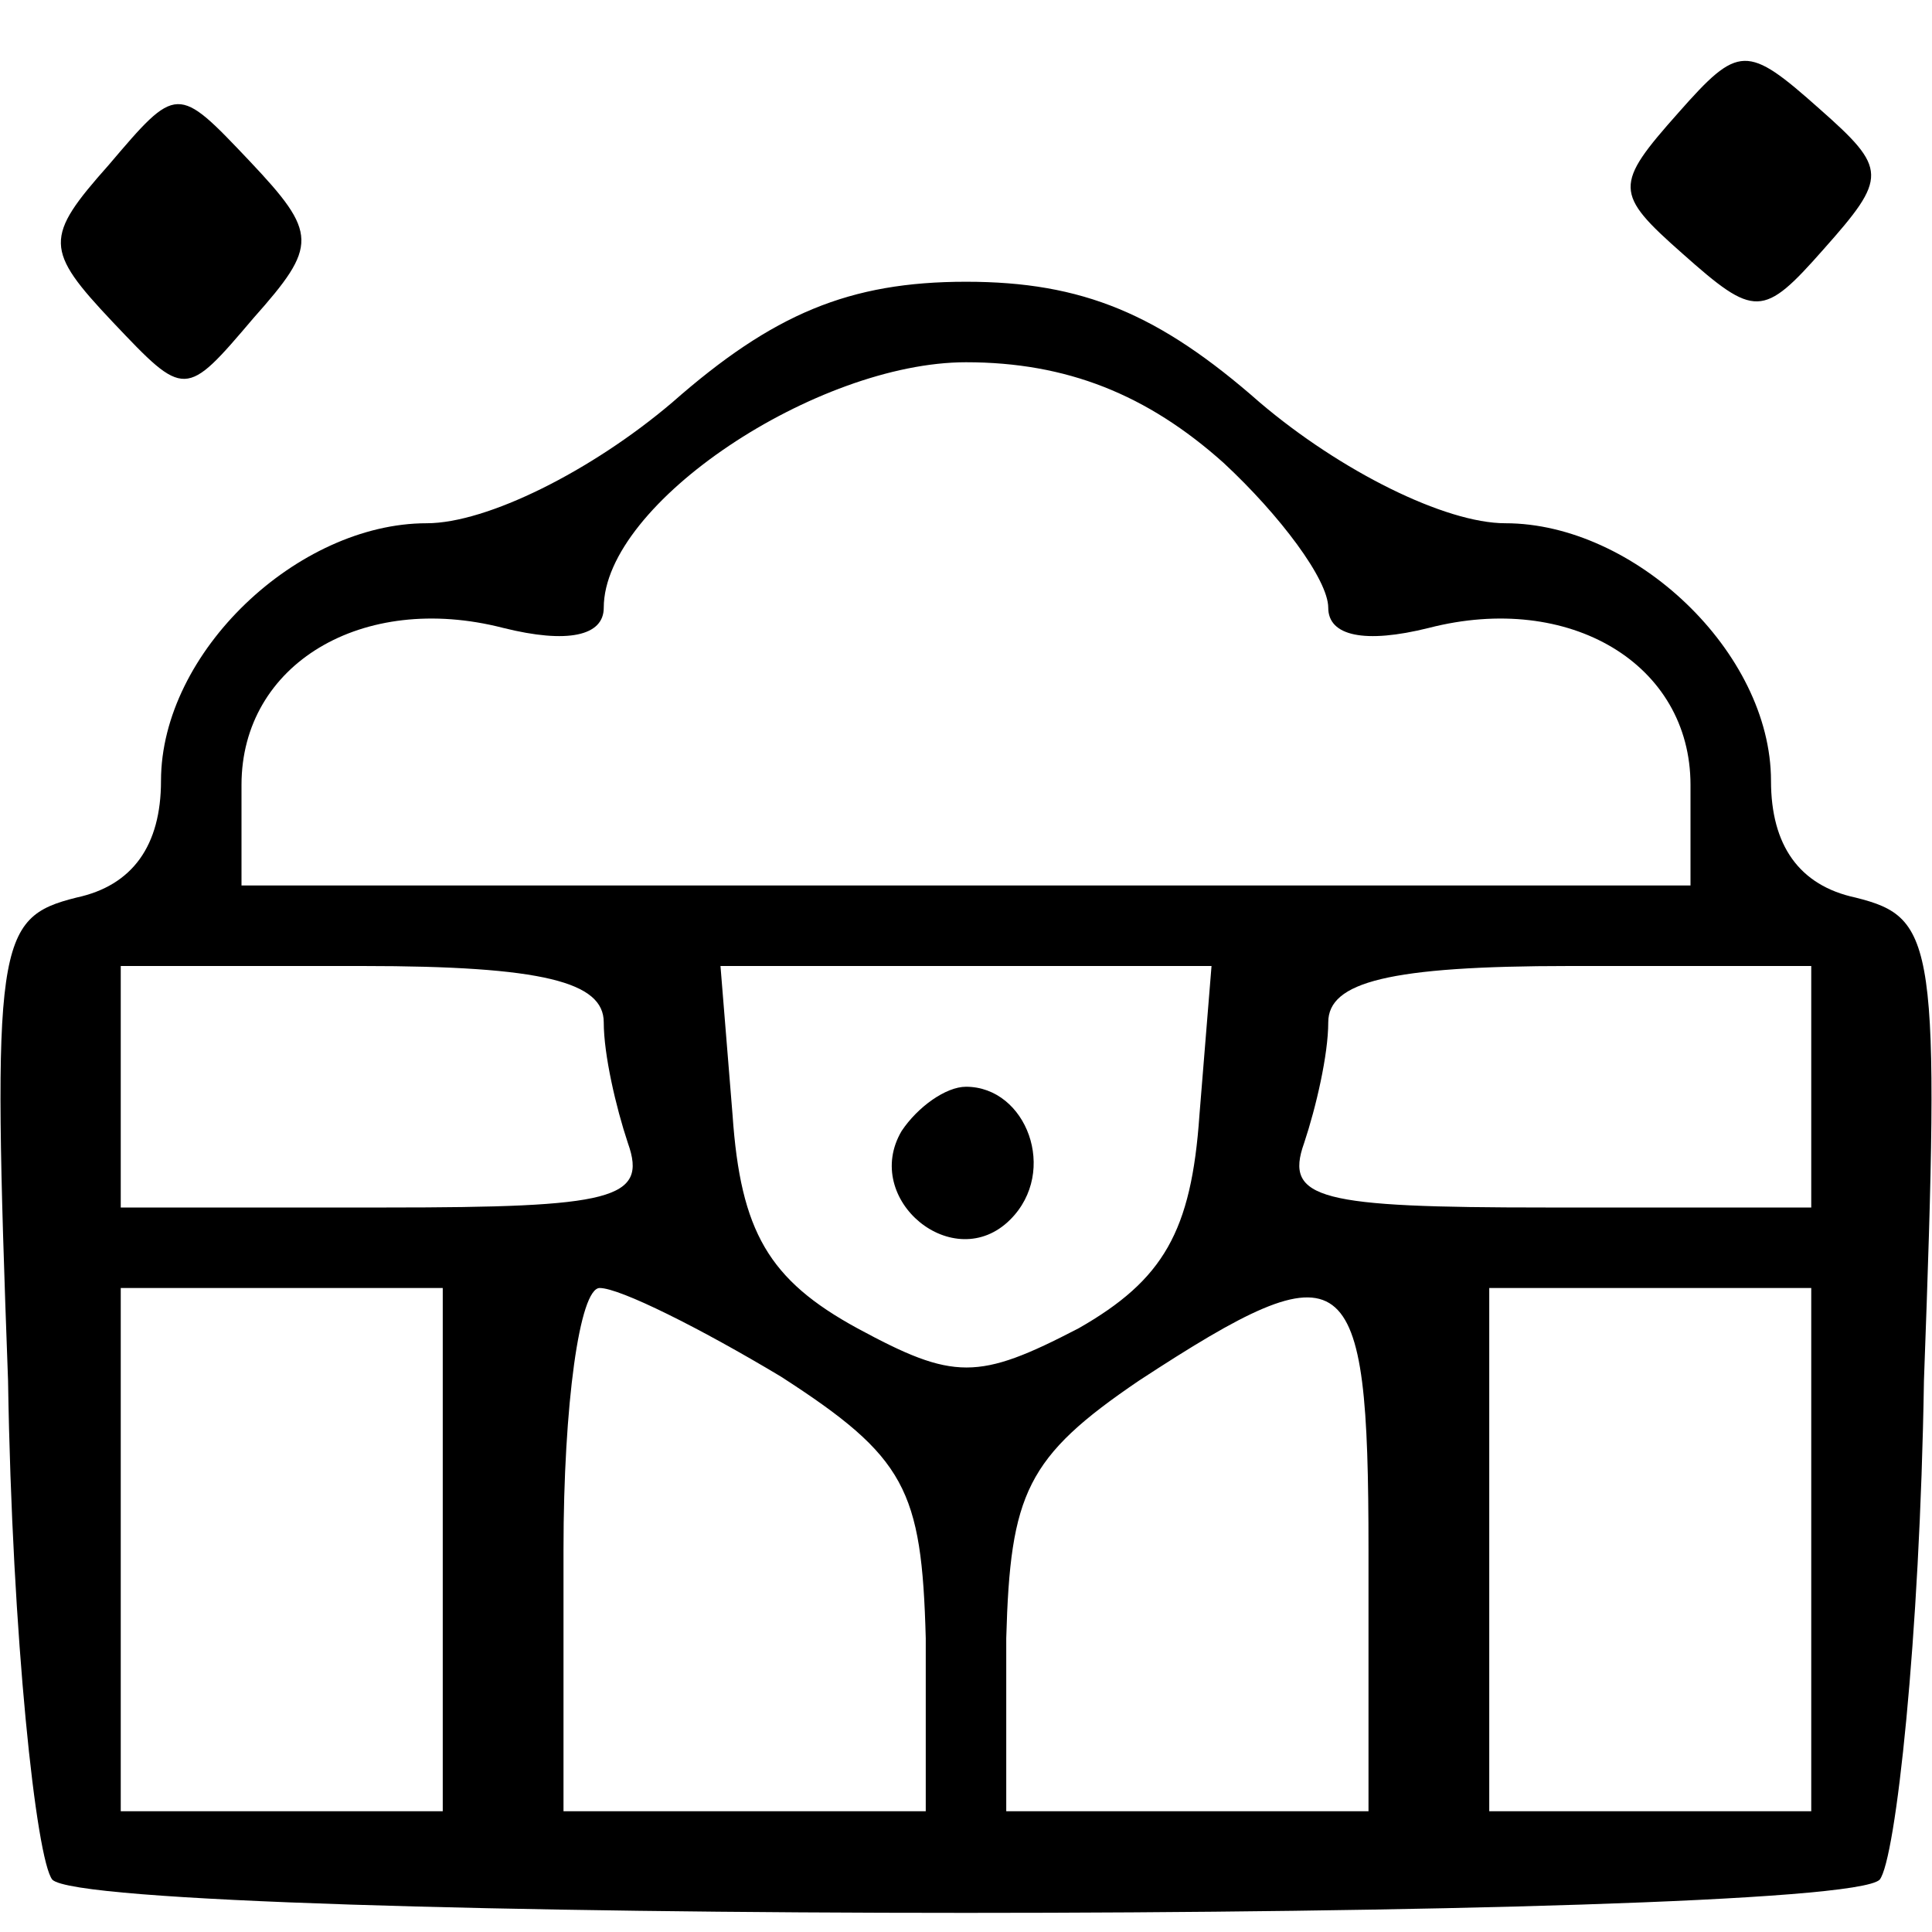
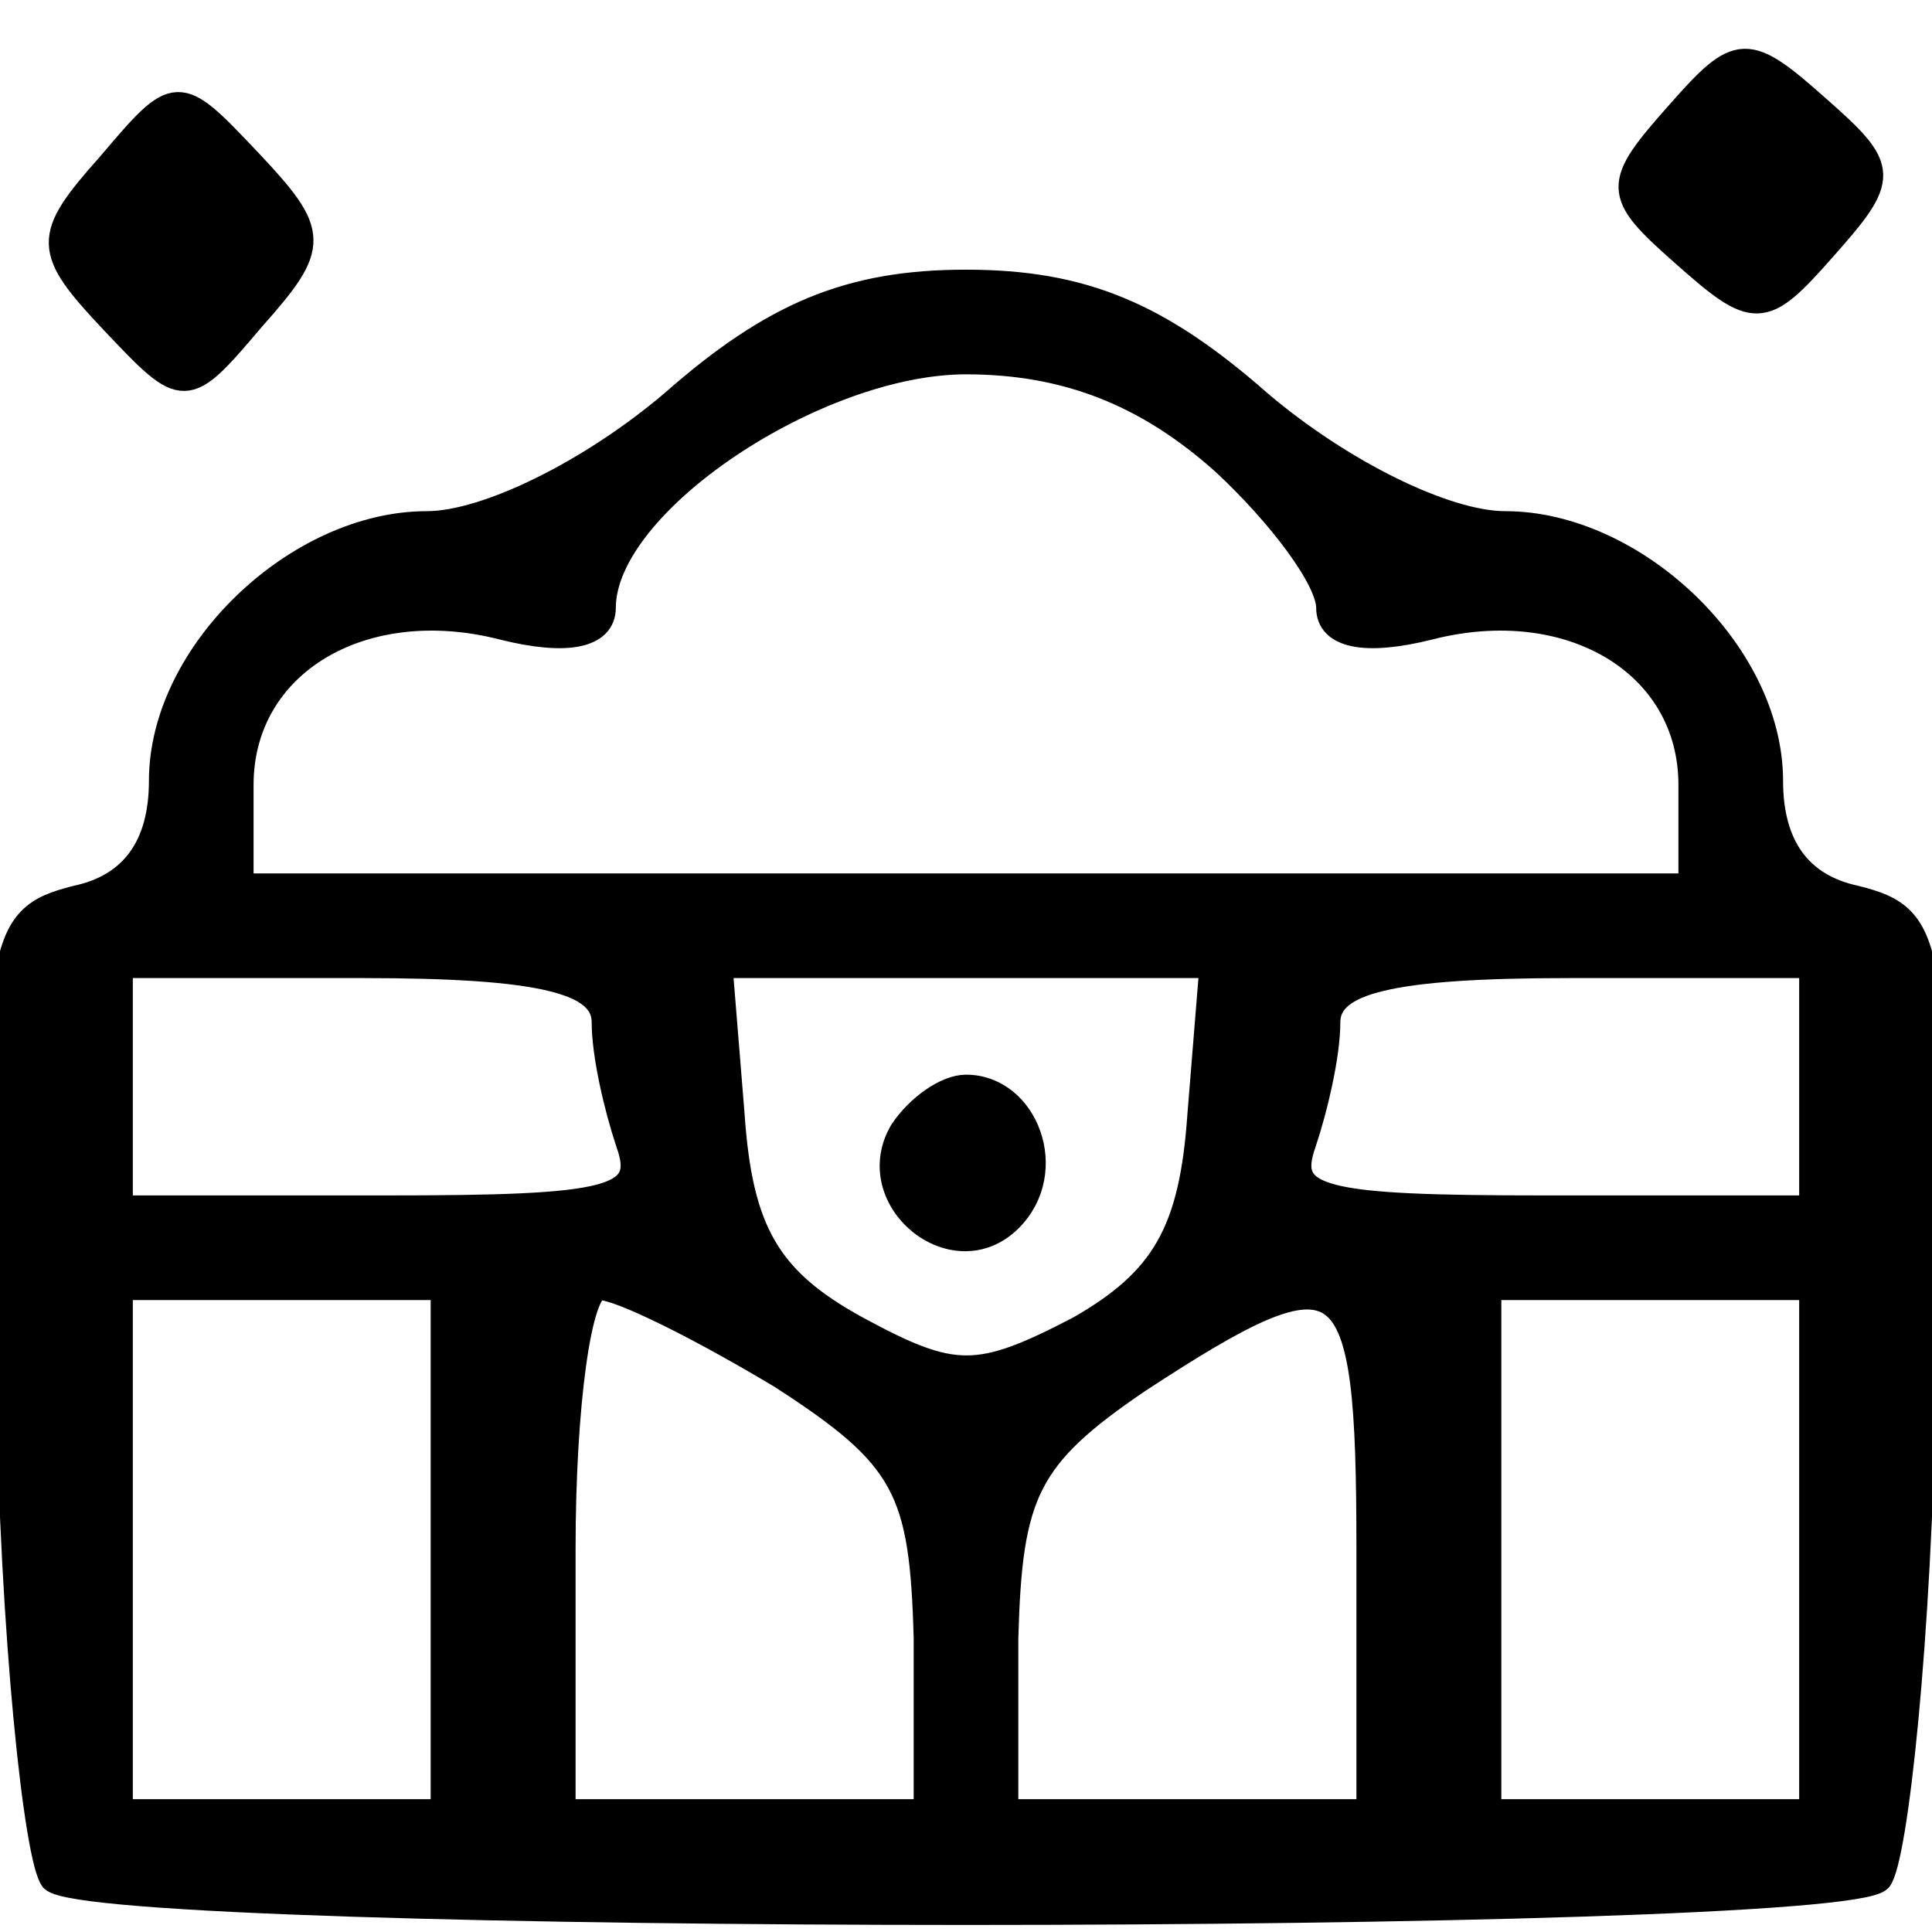
<svg xmlns="http://www.w3.org/2000/svg" version="1.0" width="48pt" height="48pt" viewBox="0 0 48 48" preserveAspectRatio="xMidYMid meet">
-   <g transform="translate(0,48) scale(0.1,-0.1)" fill="currentColor" stroke="none">
+   <g transform="translate(0,48) scale(0.1,-0.1)" fill="currentColor" stroke="currentColor" stroke-width="6" stroke-linejoin="round">
    <path d="M417 452 c-16 -18 -16 -20 1 -35 18 -16 20 -16 35 1 16 18 16 20 -1 35 -18 16 -20 16 -35 -1z M27 439 c-16 -18 -16 -21 1 -39 18 -19 18 -19 35 1 16 18 16 21 -1 39 -18 19 -18 19 -35 -1z M167 380 c-20 -17 -46 -30 -61 -30 -32 0 -66 -32 -66 -64 0 -16 -7 -26 -21 -29 -20 -5 -21 -11 -17 -120 1 -64 7 -119 11 -124 11 -11 443 -11 454 0 4 5 10 60 11 124 4 109 3 115 -17 120 -14 3 -21 13 -21 29 0 32 -34 64 -66 64 -15 0 -41 13 -61 30 -25 22 -44 30 -73 30 -29 0 -48 -8 -73 -30z m137 -15 c14 -13 26 -29 26 -36 0 -7 9 -9 25 -5 35 9 65 -9 65 -39 l0 -25 -180 0 -180 0 0 25 c0 30 30 48 65 39 16 -4 25 -2 25 5 0 26 53 61 90 61 25 0 45 -8 64 -25z m-154 -139 c0 -8 3 -21 6 -30 5 -14 -4 -16 -60 -16 l-66 0 0 30 0 30 60 0 c45 0 60 -4 60 -14z m148 -23 c-2 -29 -9 -41 -30 -53 -25 -13 -31 -13 -55 0 -22 12 -29 24 -31 53 l-3 37 61 0 61 0 -3 -37z m152 7 l0 -30 -66 0 c-56 0 -65 2 -60 16 3 9 6 22 6 30 0 10 15 14 60 14 l60 0 0 -30z m-340 -115 l0 -65 -40 0 -40 0 0 65 0 65 40 0 40 0 0 -65z m84 43 c31 -20 35 -28 36 -65 l0 -43 -45 0 -45 0 0 65 c0 36 4 65 9 65 5 0 25 -10 45 -22z m146 -43 l0 -65 -45 0 -45 0 0 43 c1 36 5 45 33 64 52 34 57 30 57 -42z m110 0 l0 -65 -40 0 -40 0 0 65 0 65 40 0 40 0 0 -65z M224 199 c-10 -17 13 -36 27 -22 12 12 4 33 -11 33 -5 0 -12 -5 -16 -11z" />
  </g>
</svg>
